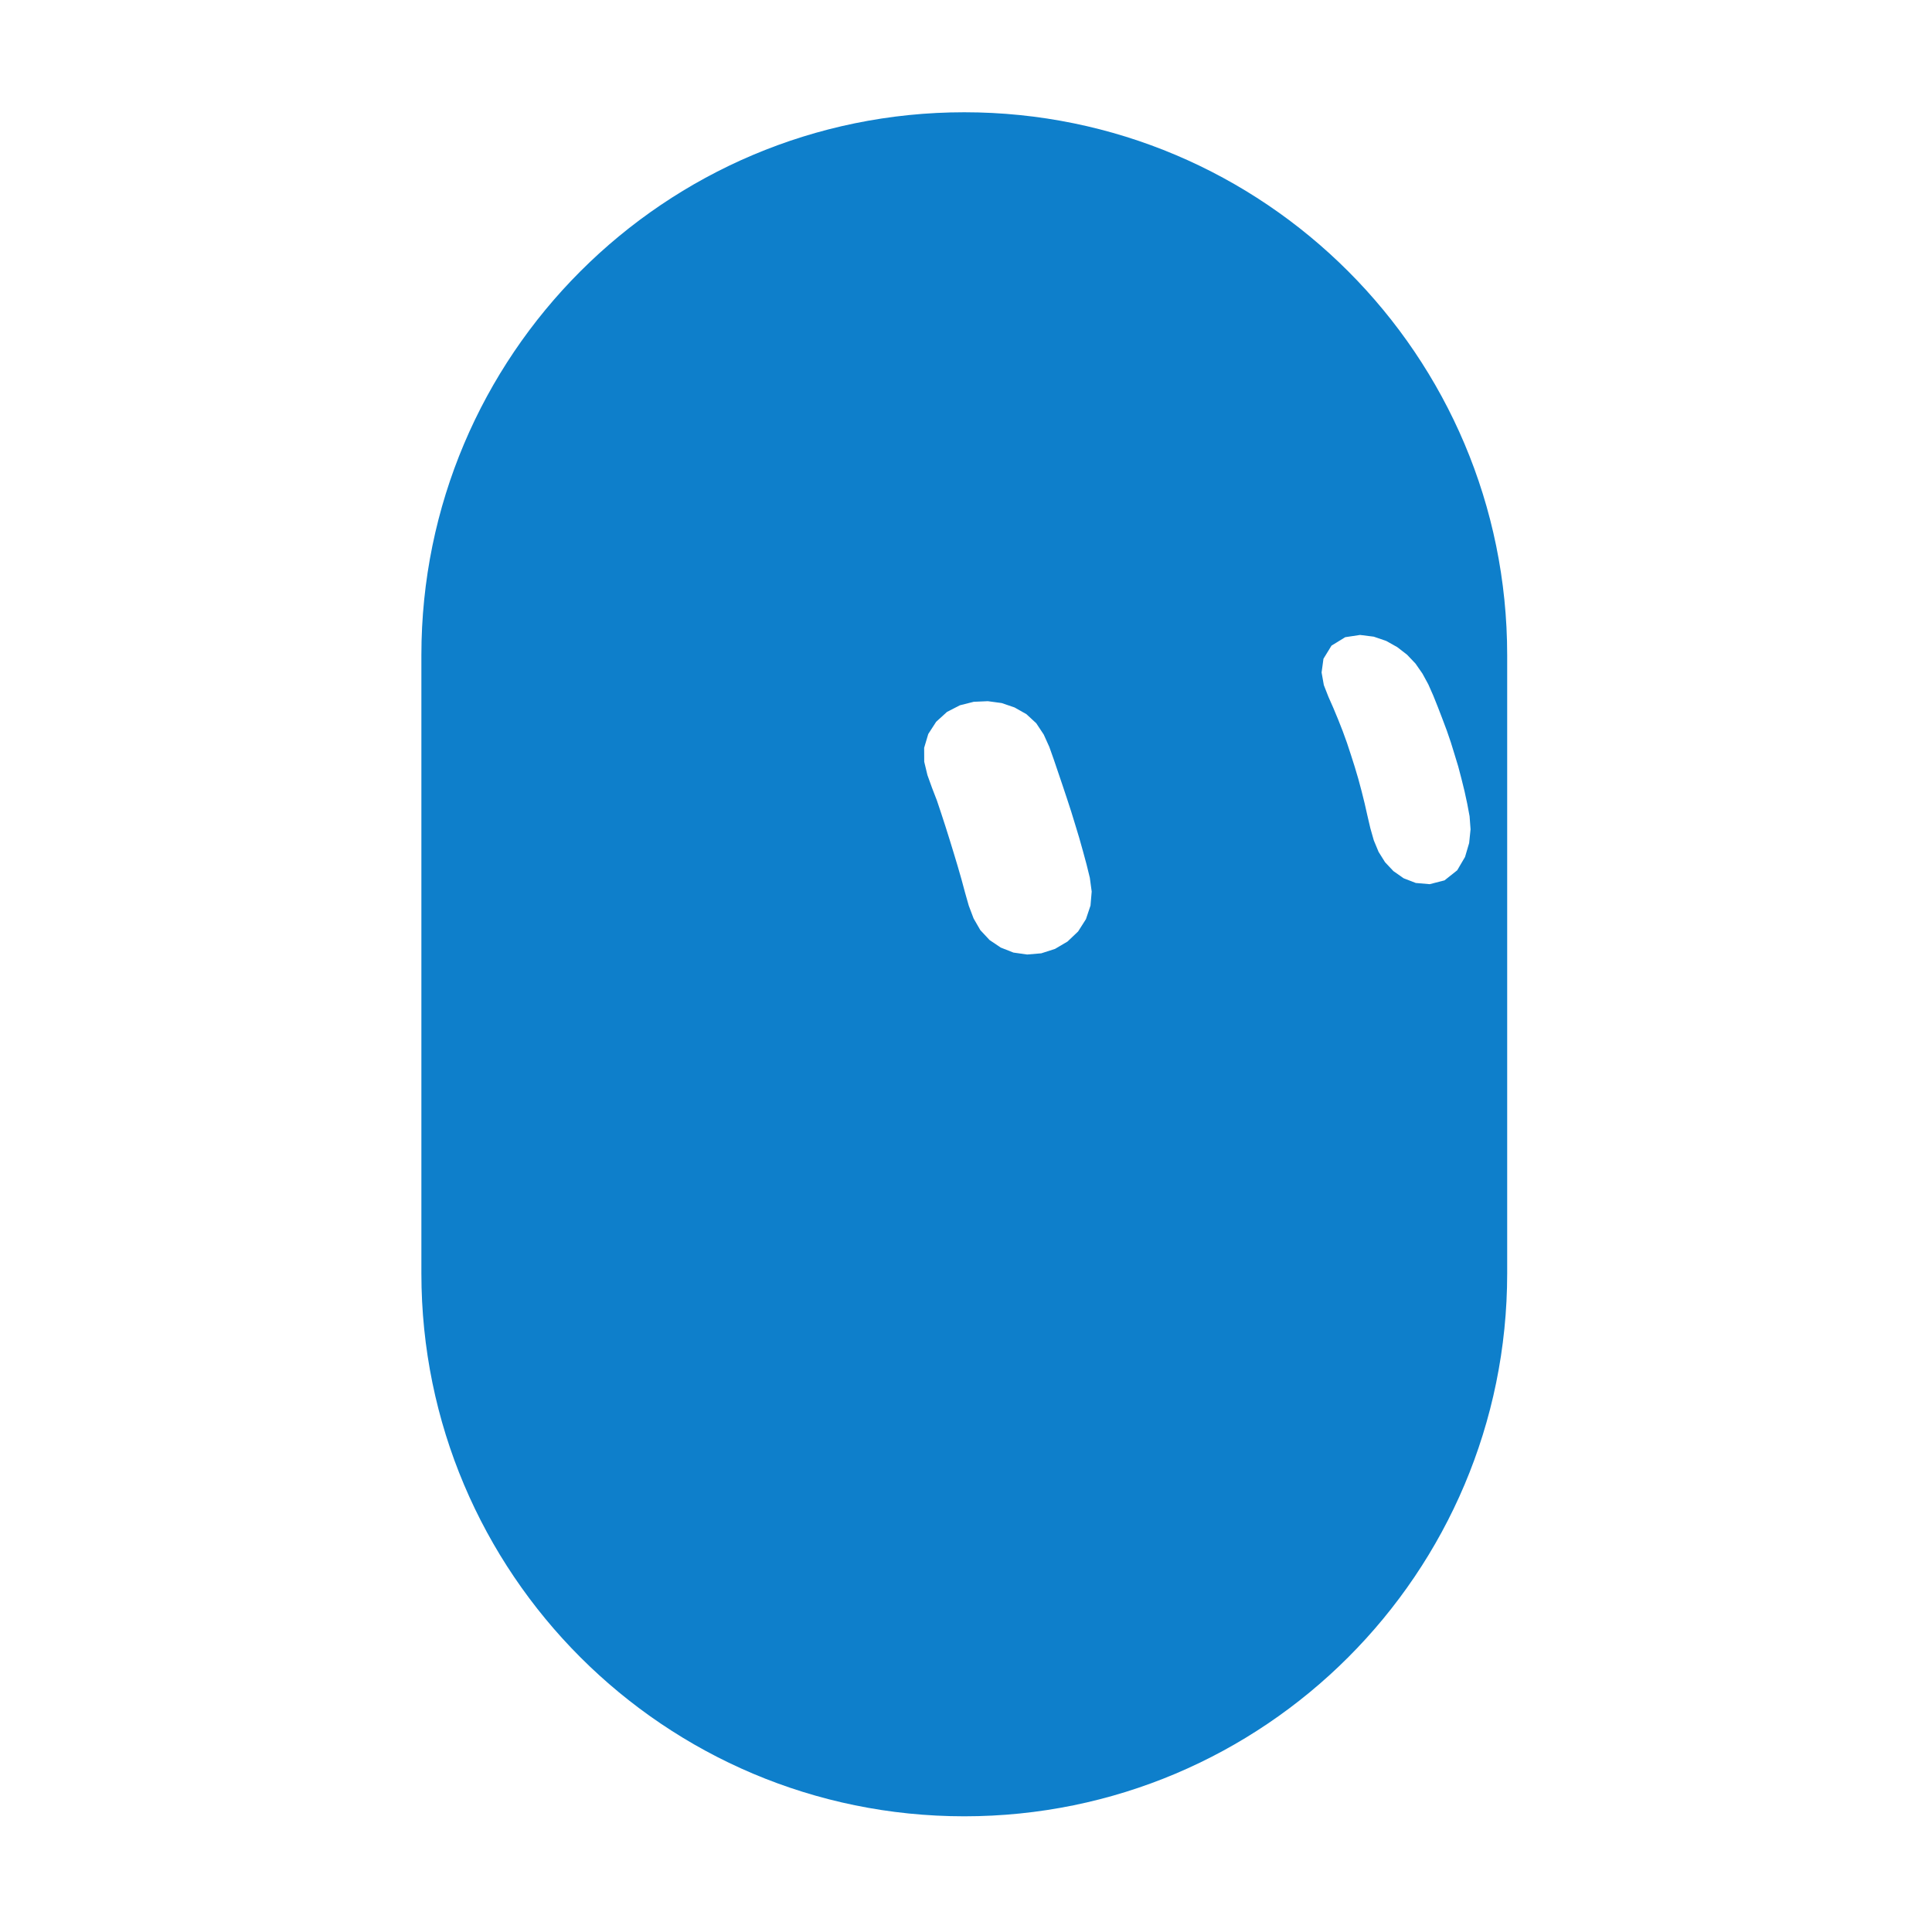
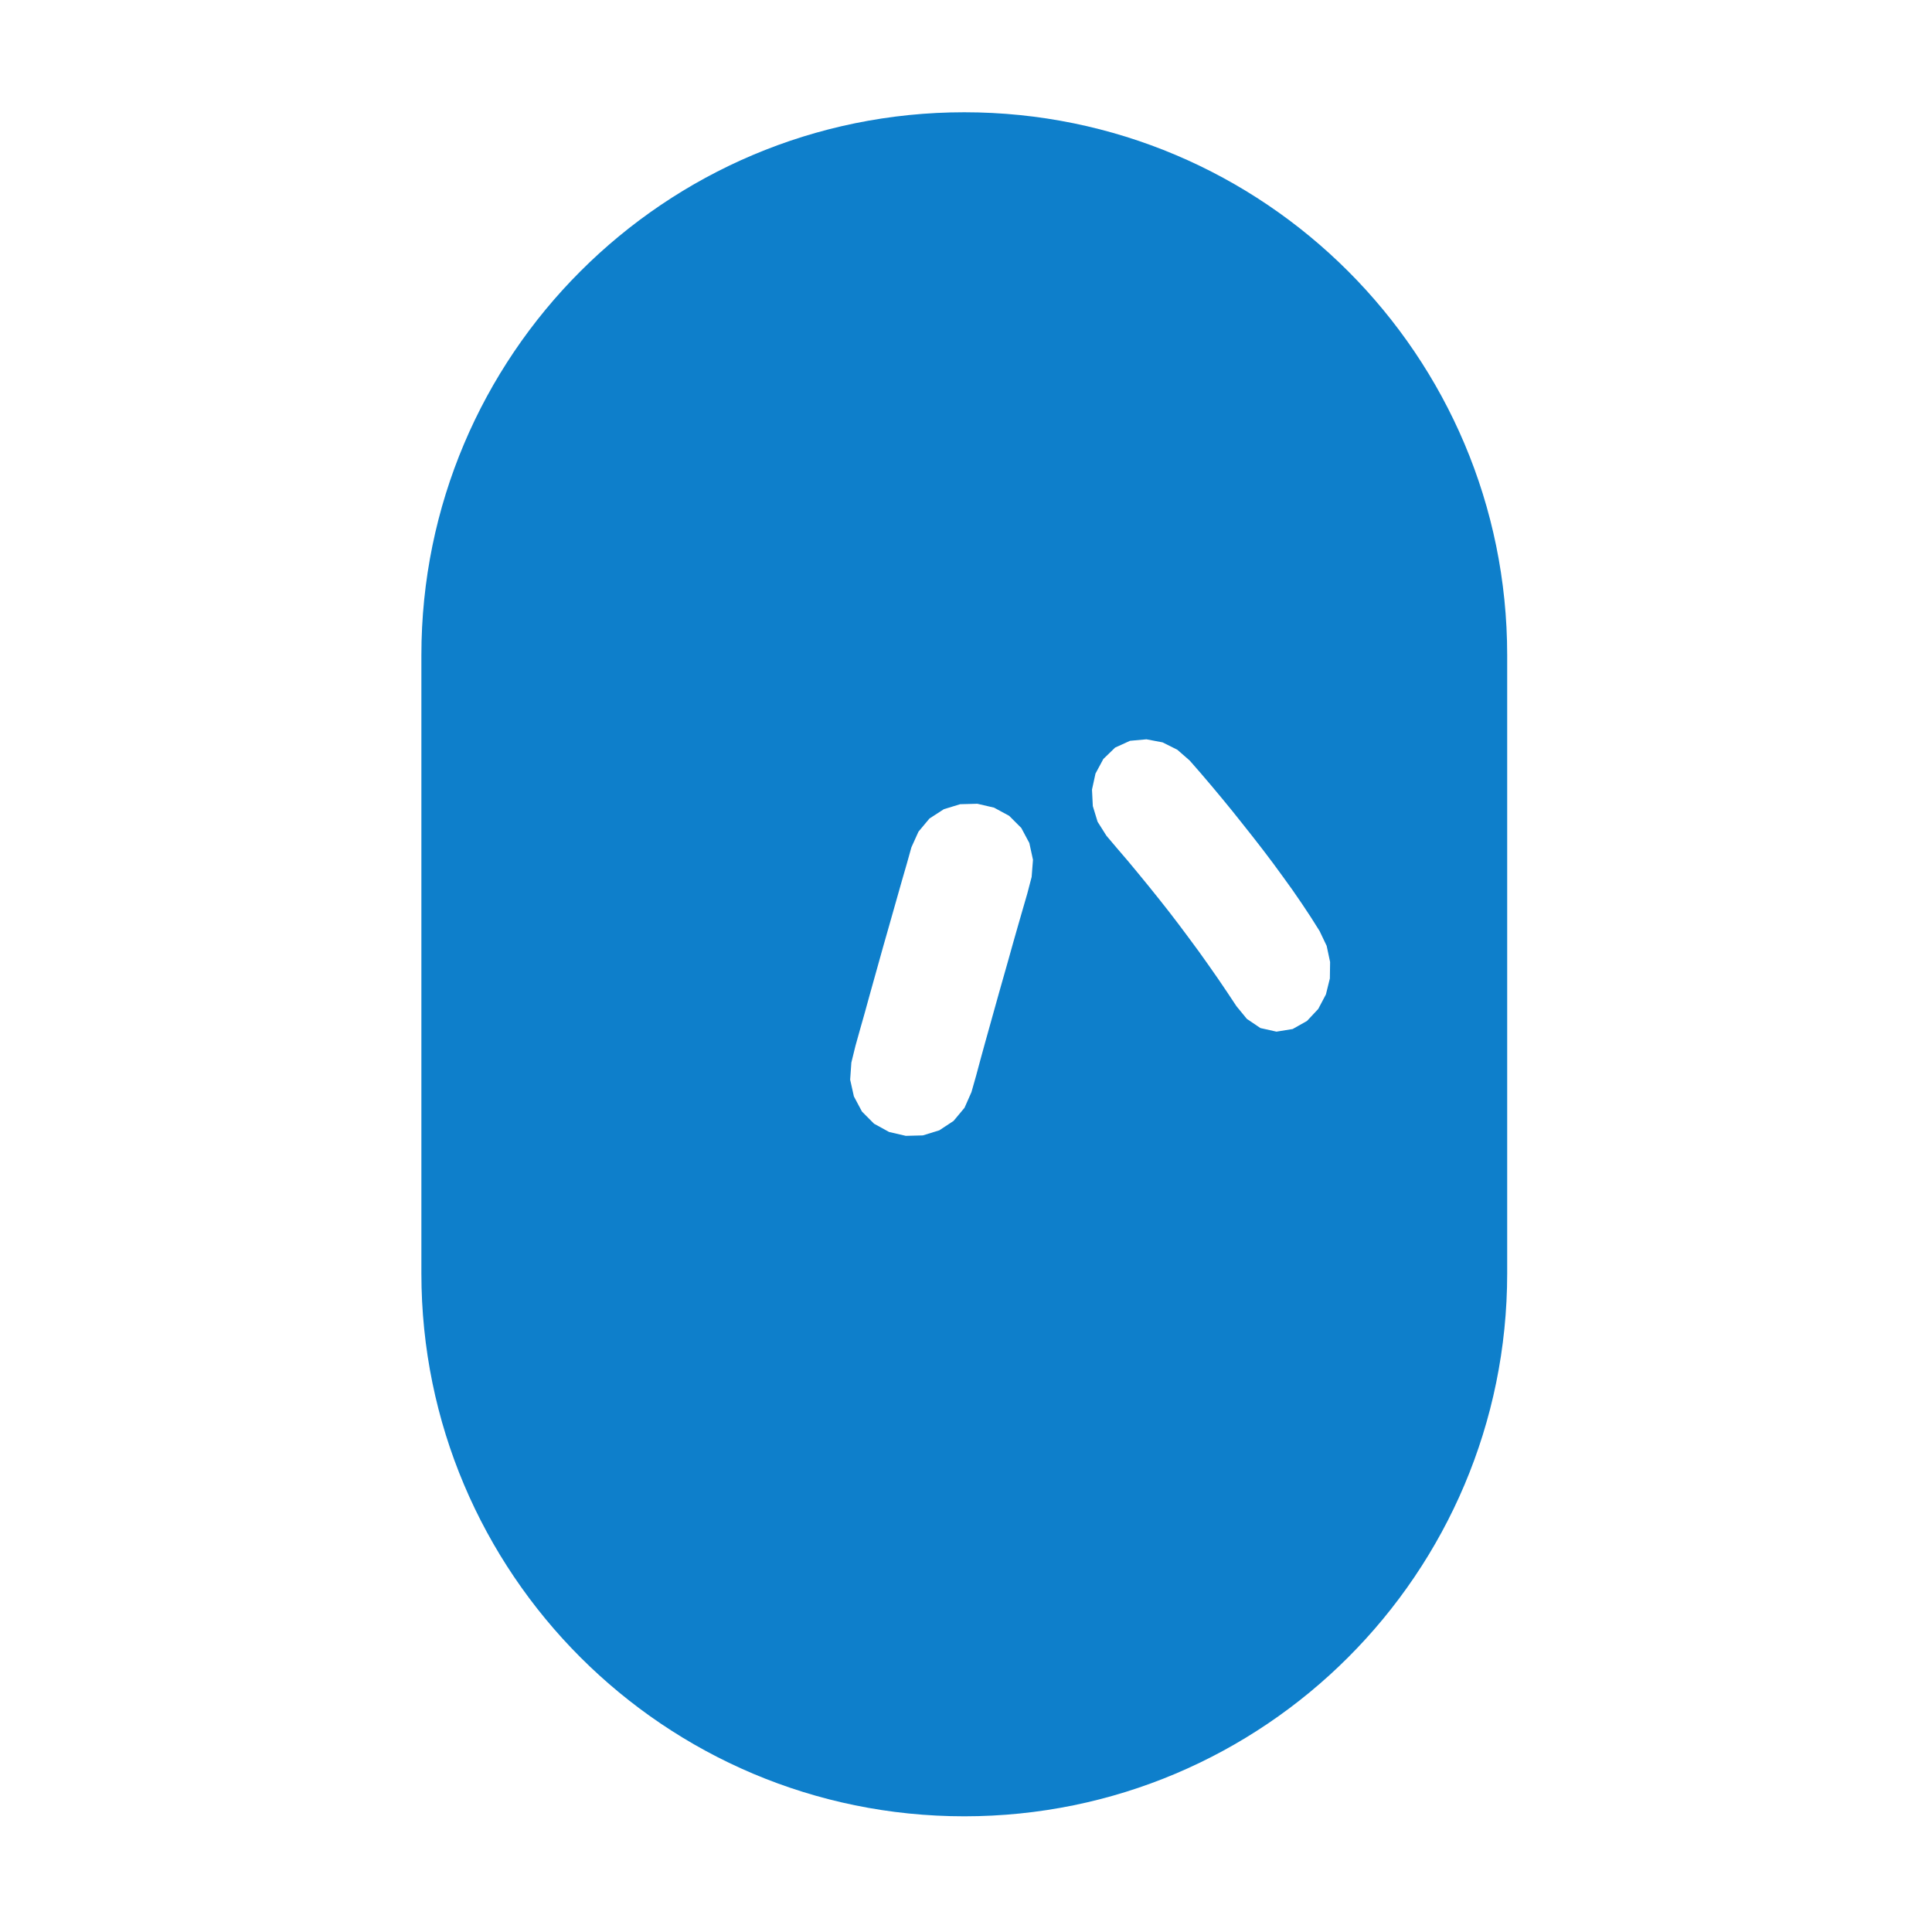
<svg xmlns="http://www.w3.org/2000/svg" width="229" height="229" viewBox="-15 -15 259 259">
-   <g class="grok-bot-mark" data-official-id="capsule" data-picker-shape="horizontal-pill">
-     <path class="grok-bot-mark__compound" fill="#0E7FCB" fill-rule="evenodd" d="M41.49 155.71L41.49 72.83C41.49 32.64 74.08 0.05 114.27 0.05C154.47 0.05 187.05 32.64 187.05 72.83L187.05 155.71C187.05 195.91 154.47 228.49 114.27 228.49C74.08 228.49 41.49 195.91 41.49 155.71Z M117.43 79.00L119.28 79.25L121.01 79.84L122.60 80.74L123.92 81.96L124.92 83.47L125.67 85.13L126.28 86.85L126.87 88.59L127.46 90.33L128.04 92.07L128.61 93.82L129.15 95.58L129.68 97.33L130.18 99.11L130.66 100.88L131.10 102.67L131.35 104.52L131.19 106.40L130.58 108.22L129.53 109.87L128.11 111.22L126.43 112.21L124.59 112.80L122.70 112.96L120.86 112.70L119.16 112.03L117.66 111.02L116.42 109.69L115.52 108.13L114.87 106.41L114.37 104.65L113.89 102.87L113.38 101.10L112.85 99.34L112.31 97.58L111.76 95.83L111.19 94.08L110.61 92.34L109.95 90.63L109.33 88.91L108.90 87.12L108.89 85.25L109.44 83.40L110.50 81.76L111.95 80.44L113.68 79.55L115.54 79.08Z M167.33 70.12L169.16 70.35L170.83 70.92L172.31 71.75L173.63 72.77L174.76 73.96L175.69 75.30L176.48 76.75L177.15 78.27L177.77 79.82L178.37 81.38L178.96 82.95L179.50 84.53L180.00 86.15L180.49 87.76L180.92 89.40L181.33 91.06L181.69 92.72L182.01 94.43L182.14 96.18L181.95 98.02L181.40 99.88L180.35 101.67L178.65 103.02L176.66 103.53L174.80 103.37L173.17 102.74L171.80 101.78L170.68 100.59L169.81 99.20L169.17 97.66L168.71 96.04L168.32 94.38L167.94 92.70L167.53 91.05L167.09 89.41L166.61 87.79L166.10 86.19L165.57 84.58L165.00 83.01L164.39 81.46L163.75 79.92L163.08 78.40L162.47 76.84L162.17 75.15L162.42 73.31L163.50 71.55L165.34 70.42Z" />
+   <g class="grok-bot-mark" data-official-id="capsule" data-picker-shape="horizontal-pill" data-expression="17">
+     <path class="grok-bot-mark__compound" fill="#0E7FCB" fill-rule="evenodd" d="M41.49 155.71L41.49 72.83C41.49 32.64 74.08 0.05 114.27 0.05C154.47 0.05 187.05 32.64 187.05 72.83L187.05 155.71C187.05 195.91 154.47 228.49 114.27 228.49C74.08 228.49 41.49 195.91 41.49 155.71Z M116.02 92.75L118.26 93.27L120.29 94.37L121.91 95.99L122.99 98.01L123.48 100.26L123.30 102.56L122.72 104.78L122.08 106.99L121.44 109.21L120.81 111.42L120.19 113.64L119.56 115.86L118.93 118.08L118.31 120.30L117.69 122.52L117.07 124.74L116.46 126.96L115.86 129.19L115.23 131.41L114.30 133.51L112.83 135.27L110.92 136.53L108.72 137.21L106.43 137.27L104.19 136.75L102.17 135.64L100.55 134.01L99.47 131.98L98.97 129.74L99.13 127.45L99.68 125.21L100.30 122.99L100.93 120.77L101.54 118.55L102.16 116.33L102.78 114.11L103.40 111.89L104.03 109.68L104.66 107.46L105.29 105.24L105.92 103.02L106.56 100.81L107.18 98.59L108.13 96.49L109.60 94.73L111.53 93.48L113.72 92.81Z M138.69 84.11L140.85 84.52L142.83 85.51L144.49 86.96L145.95 88.63L147.38 90.31L148.80 92.01L150.20 93.72L151.58 95.45L152.95 97.18L154.31 98.93L155.64 100.69L156.95 102.48L158.24 104.27L159.50 106.10L160.72 107.94L161.90 109.81L162.85 111.80L163.31 113.96L163.28 116.17L162.75 118.31L161.72 120.26L160.21 121.87L158.29 122.95L156.12 123.30L153.97 122.82L152.15 121.59L150.75 119.88L149.53 118.04L148.29 116.21L147.02 114.39L145.74 112.59L144.42 110.80L143.10 109.03L141.76 107.28L140.39 105.54L139.00 103.81L137.60 102.10L136.19 100.40L134.75 98.72L133.32 97.03L132.14 95.16L131.50 93.06L131.39 90.85L131.86 88.70L132.91 86.75L134.49 85.22L136.49 84.31Z" />
  </g>
</svg>
